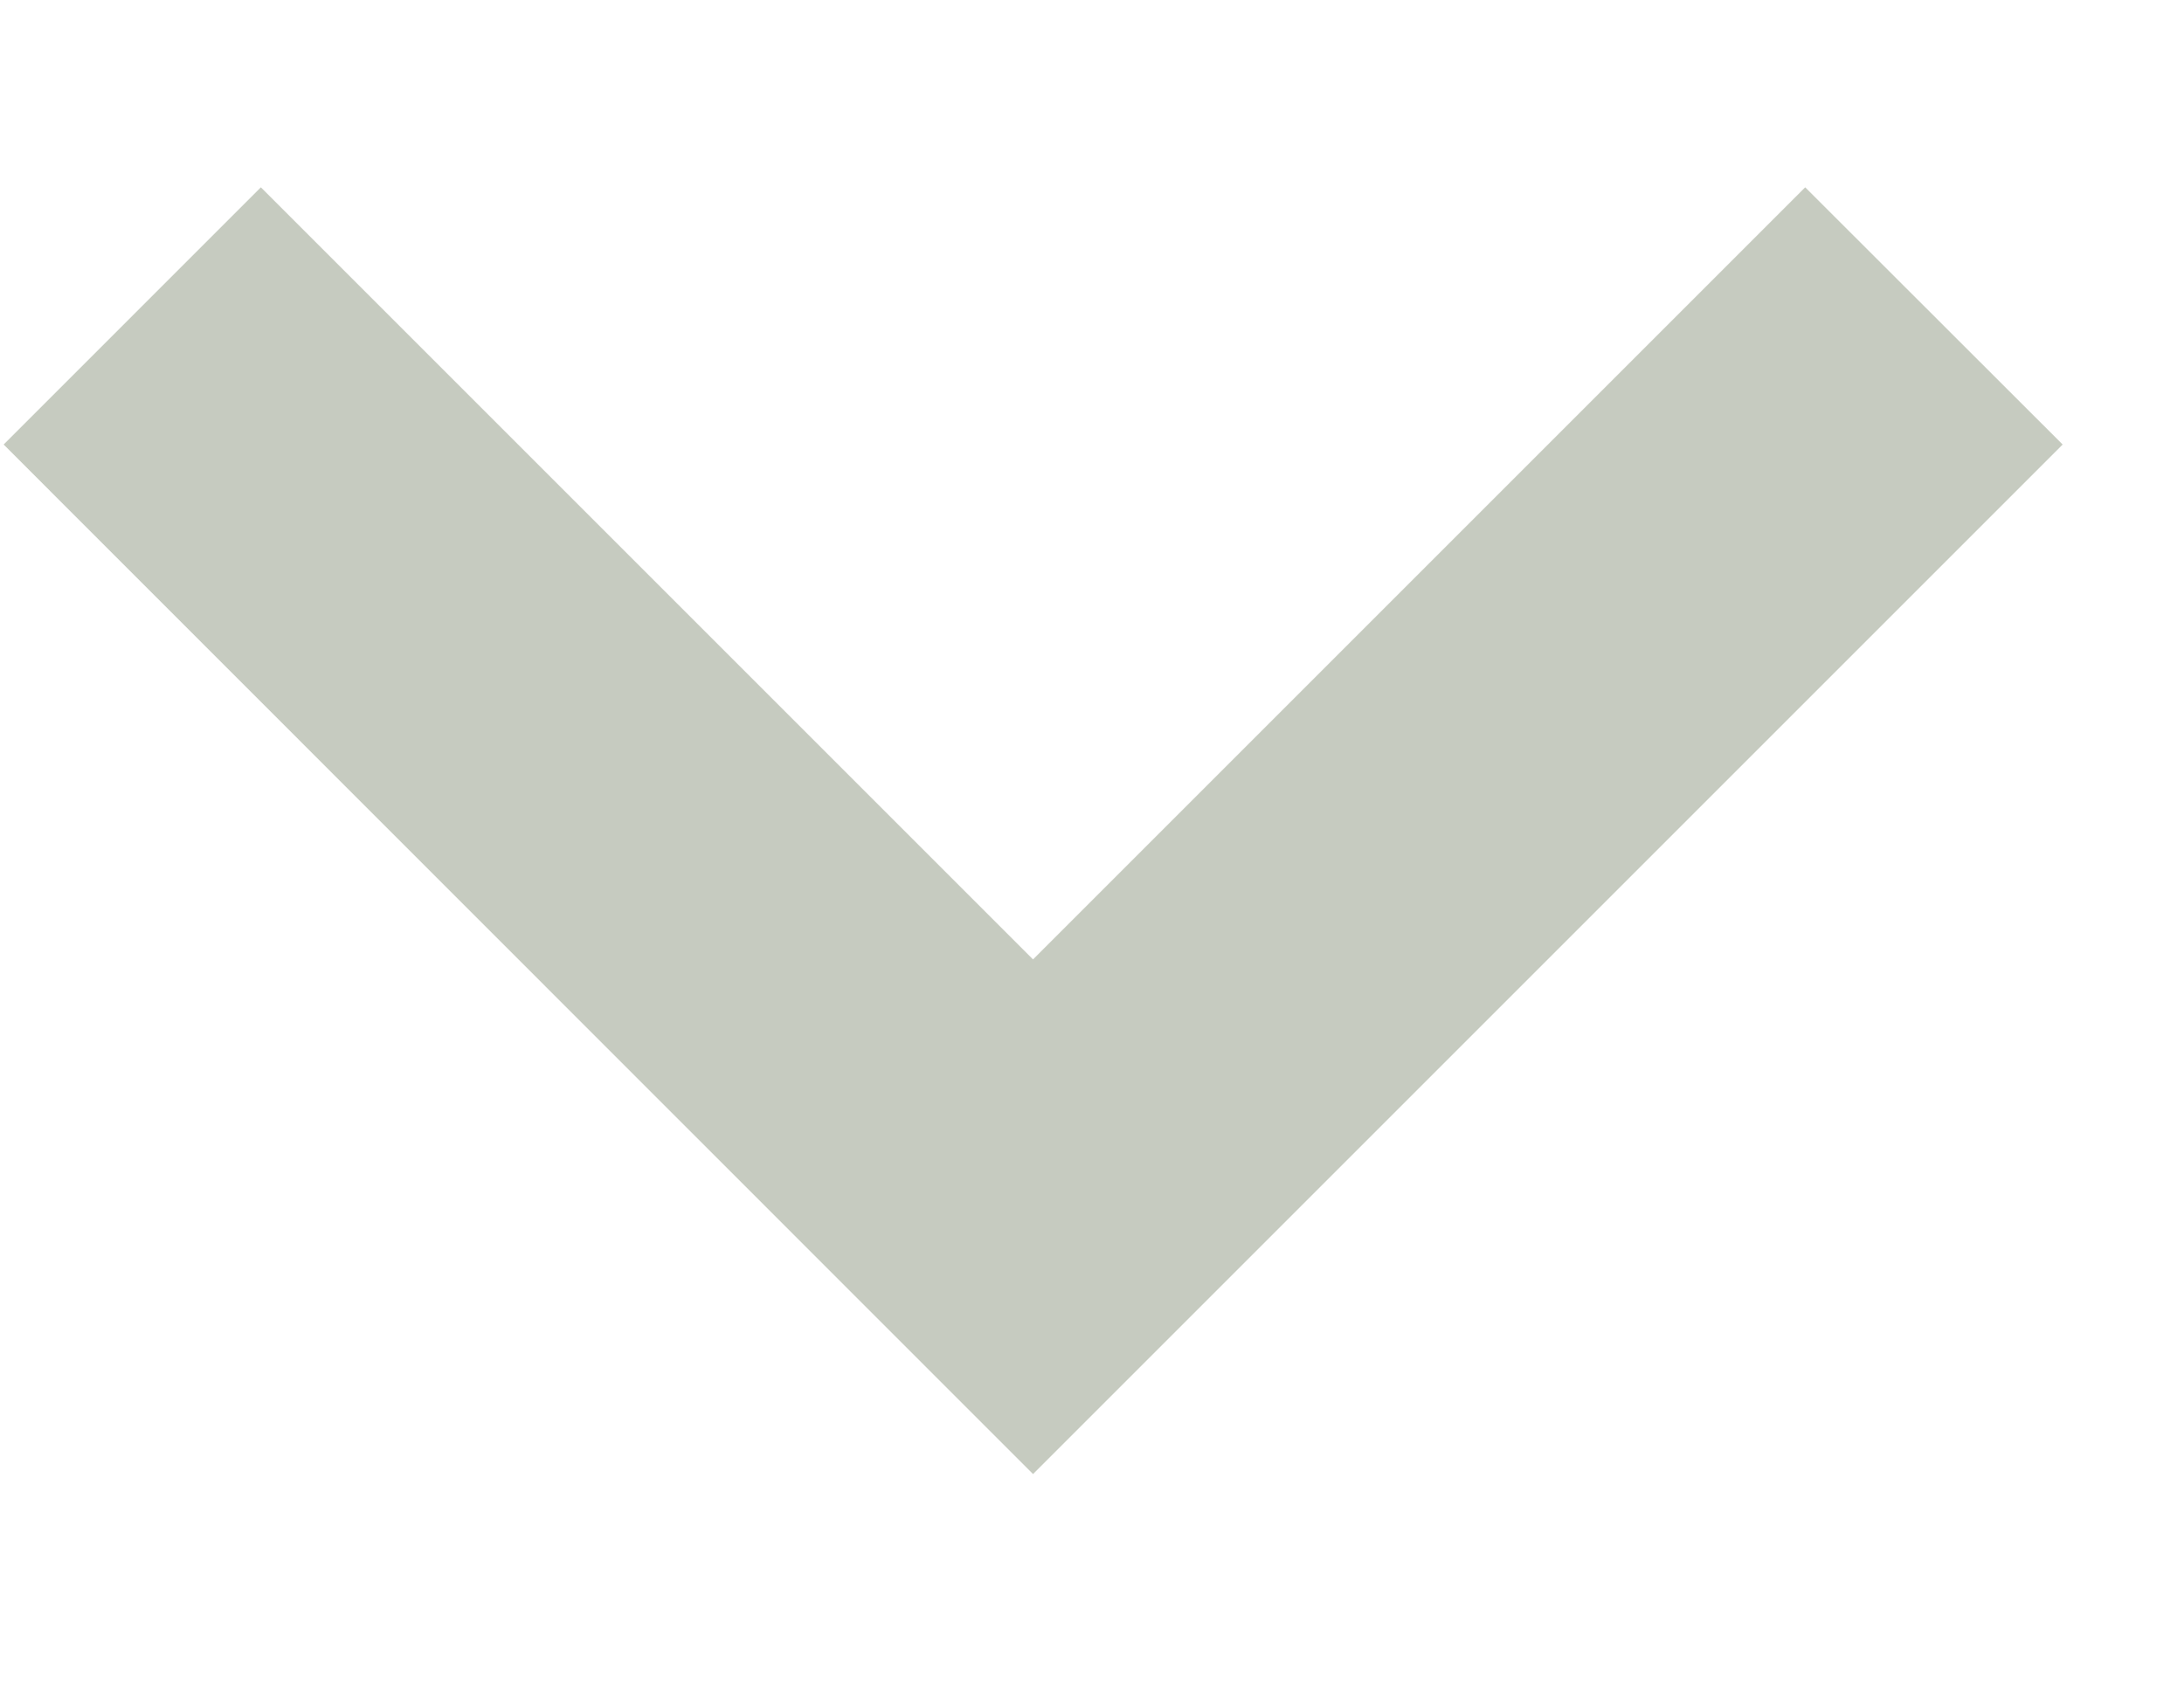
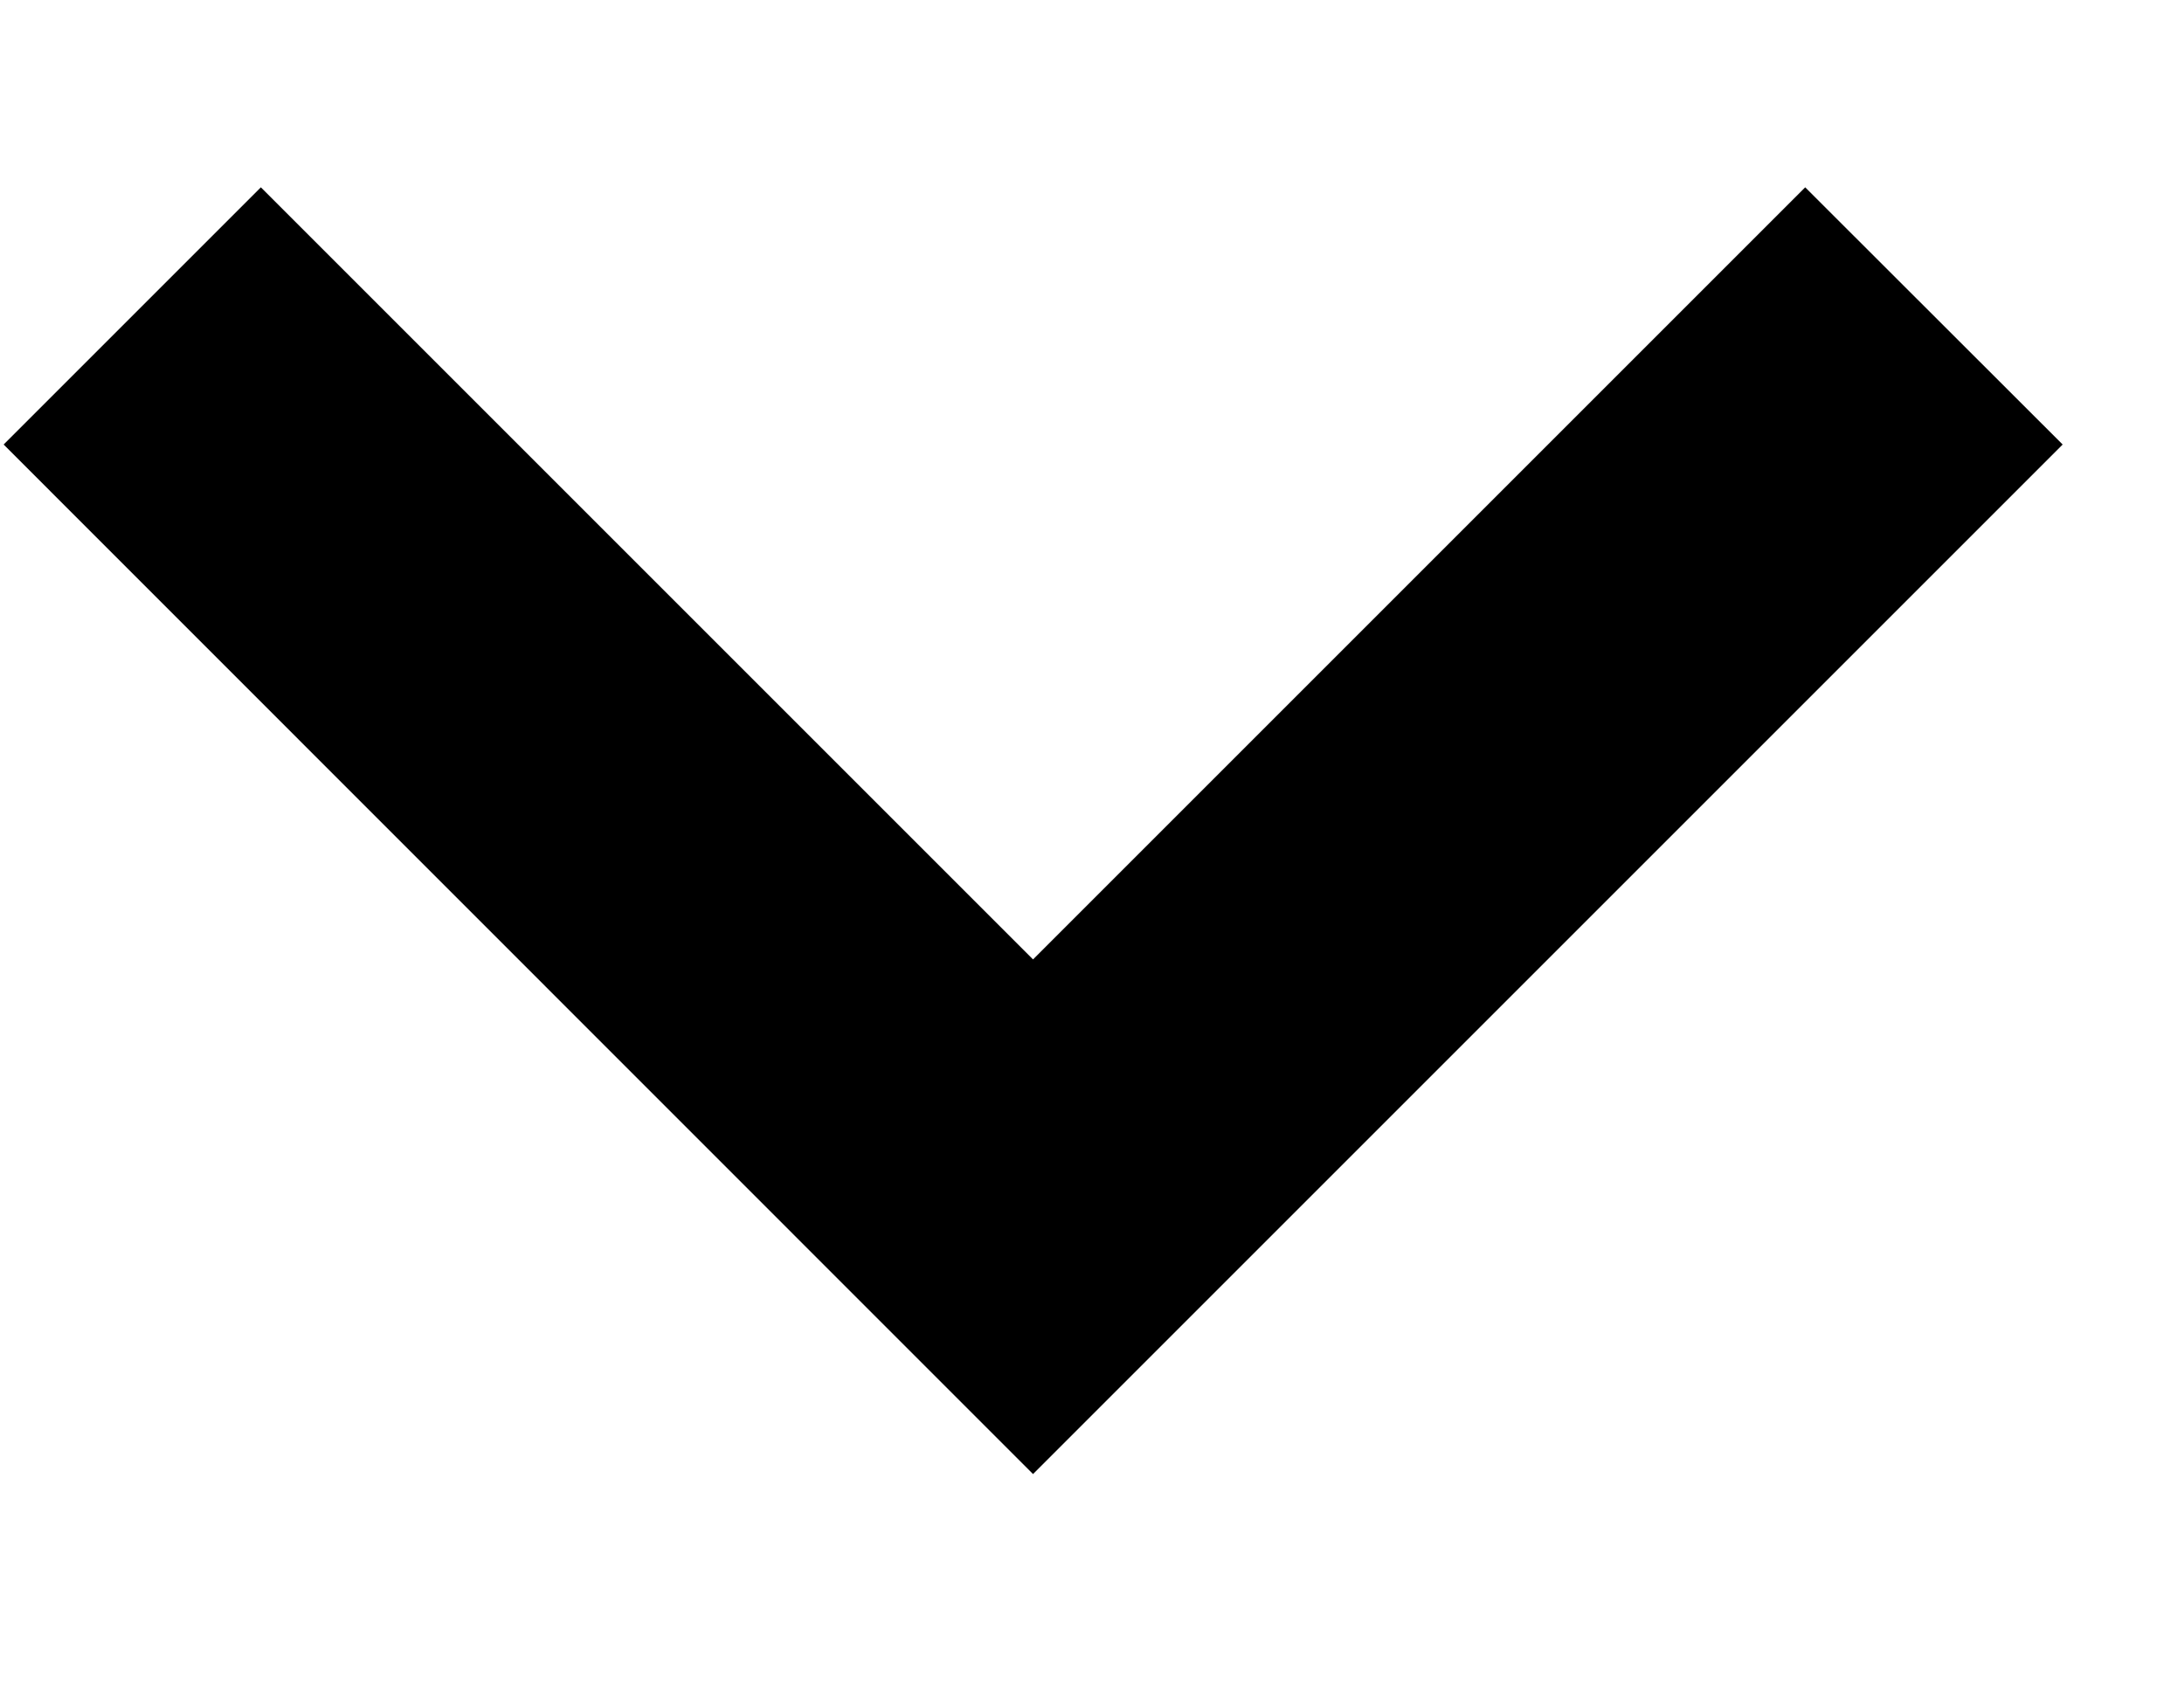
- <svg xmlns="http://www.w3.org/2000/svg" width="9" height="7" viewBox="0 0 9 7" fill="none">
-   <path d="M8.5 1.832L7.439 0.772L4.257 3.954L1.075 0.772L0.015 1.832L4.257 6.075L8.5 1.832Z" fill="#41522E" fill-opacity="0.3" />
+ <svg xmlns="http://www.w3.org/2000/svg" width="9" height="7" viewBox="0 0 9 7" fill="current">
+   <path d="M8.5 1.832L7.439 0.772L4.257 3.954L1.075 0.772L0.015 1.832L4.257 6.075L8.5 1.832Z" fill="current" />
</svg>
